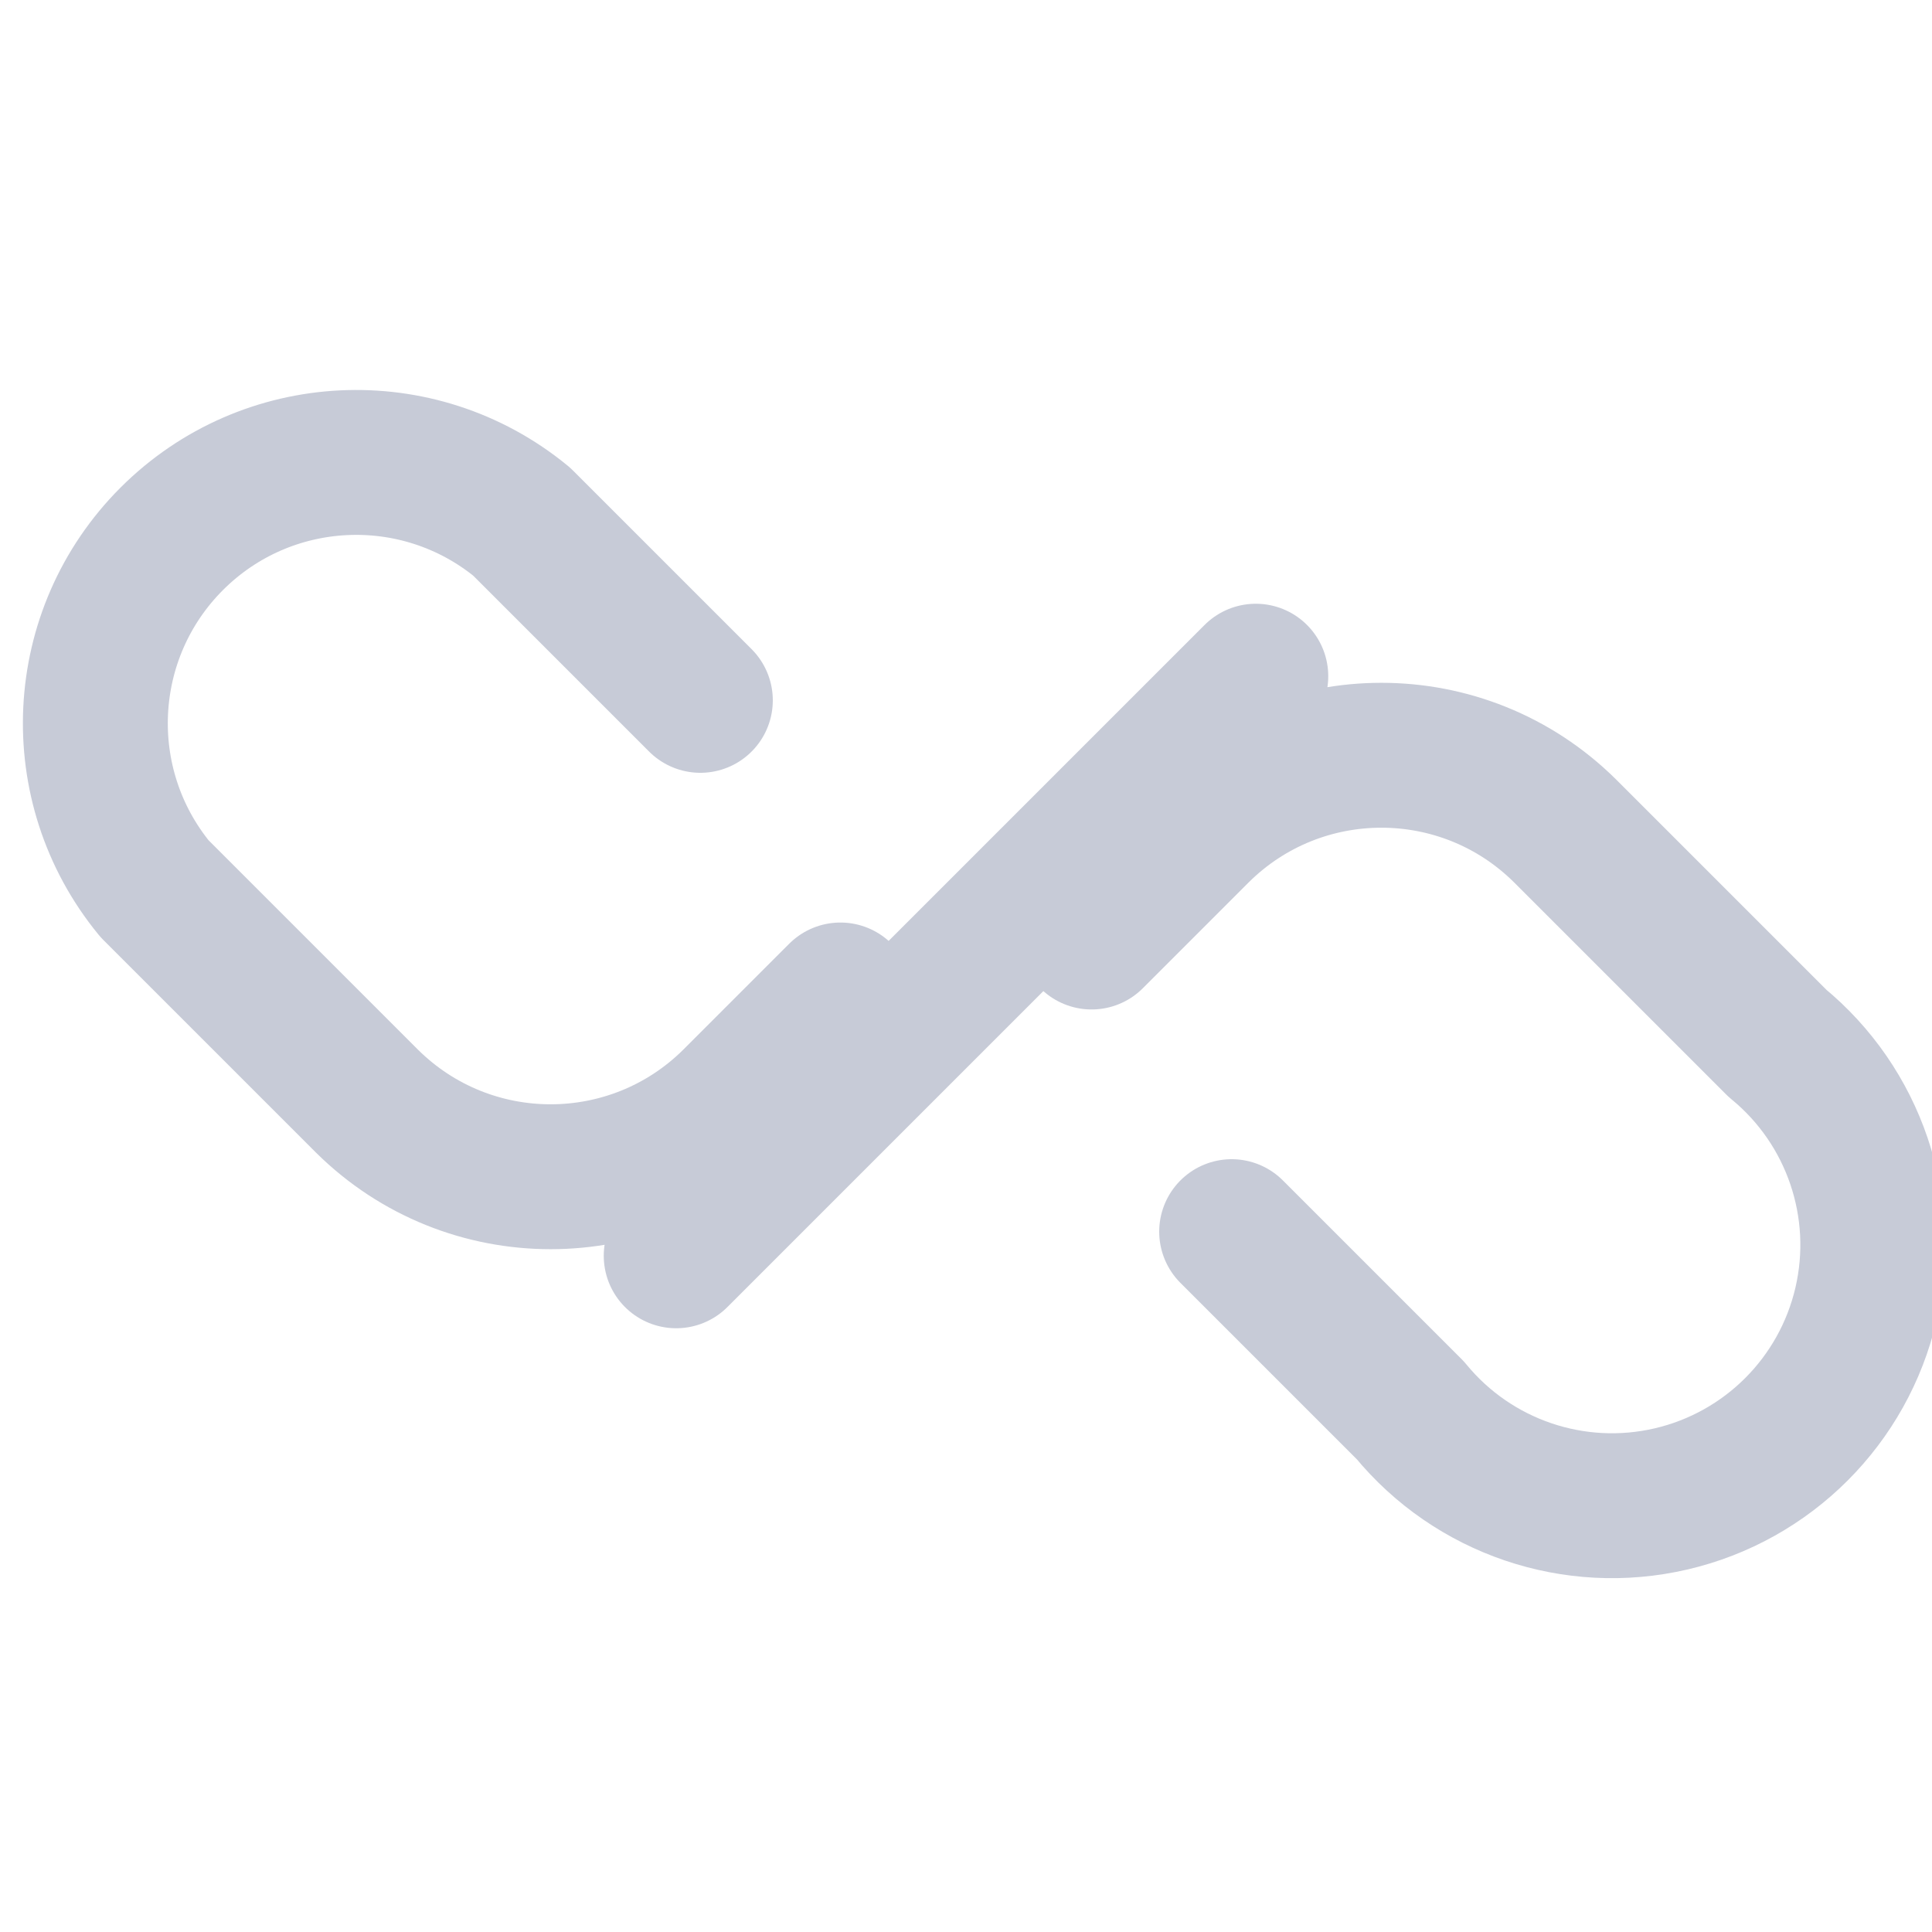
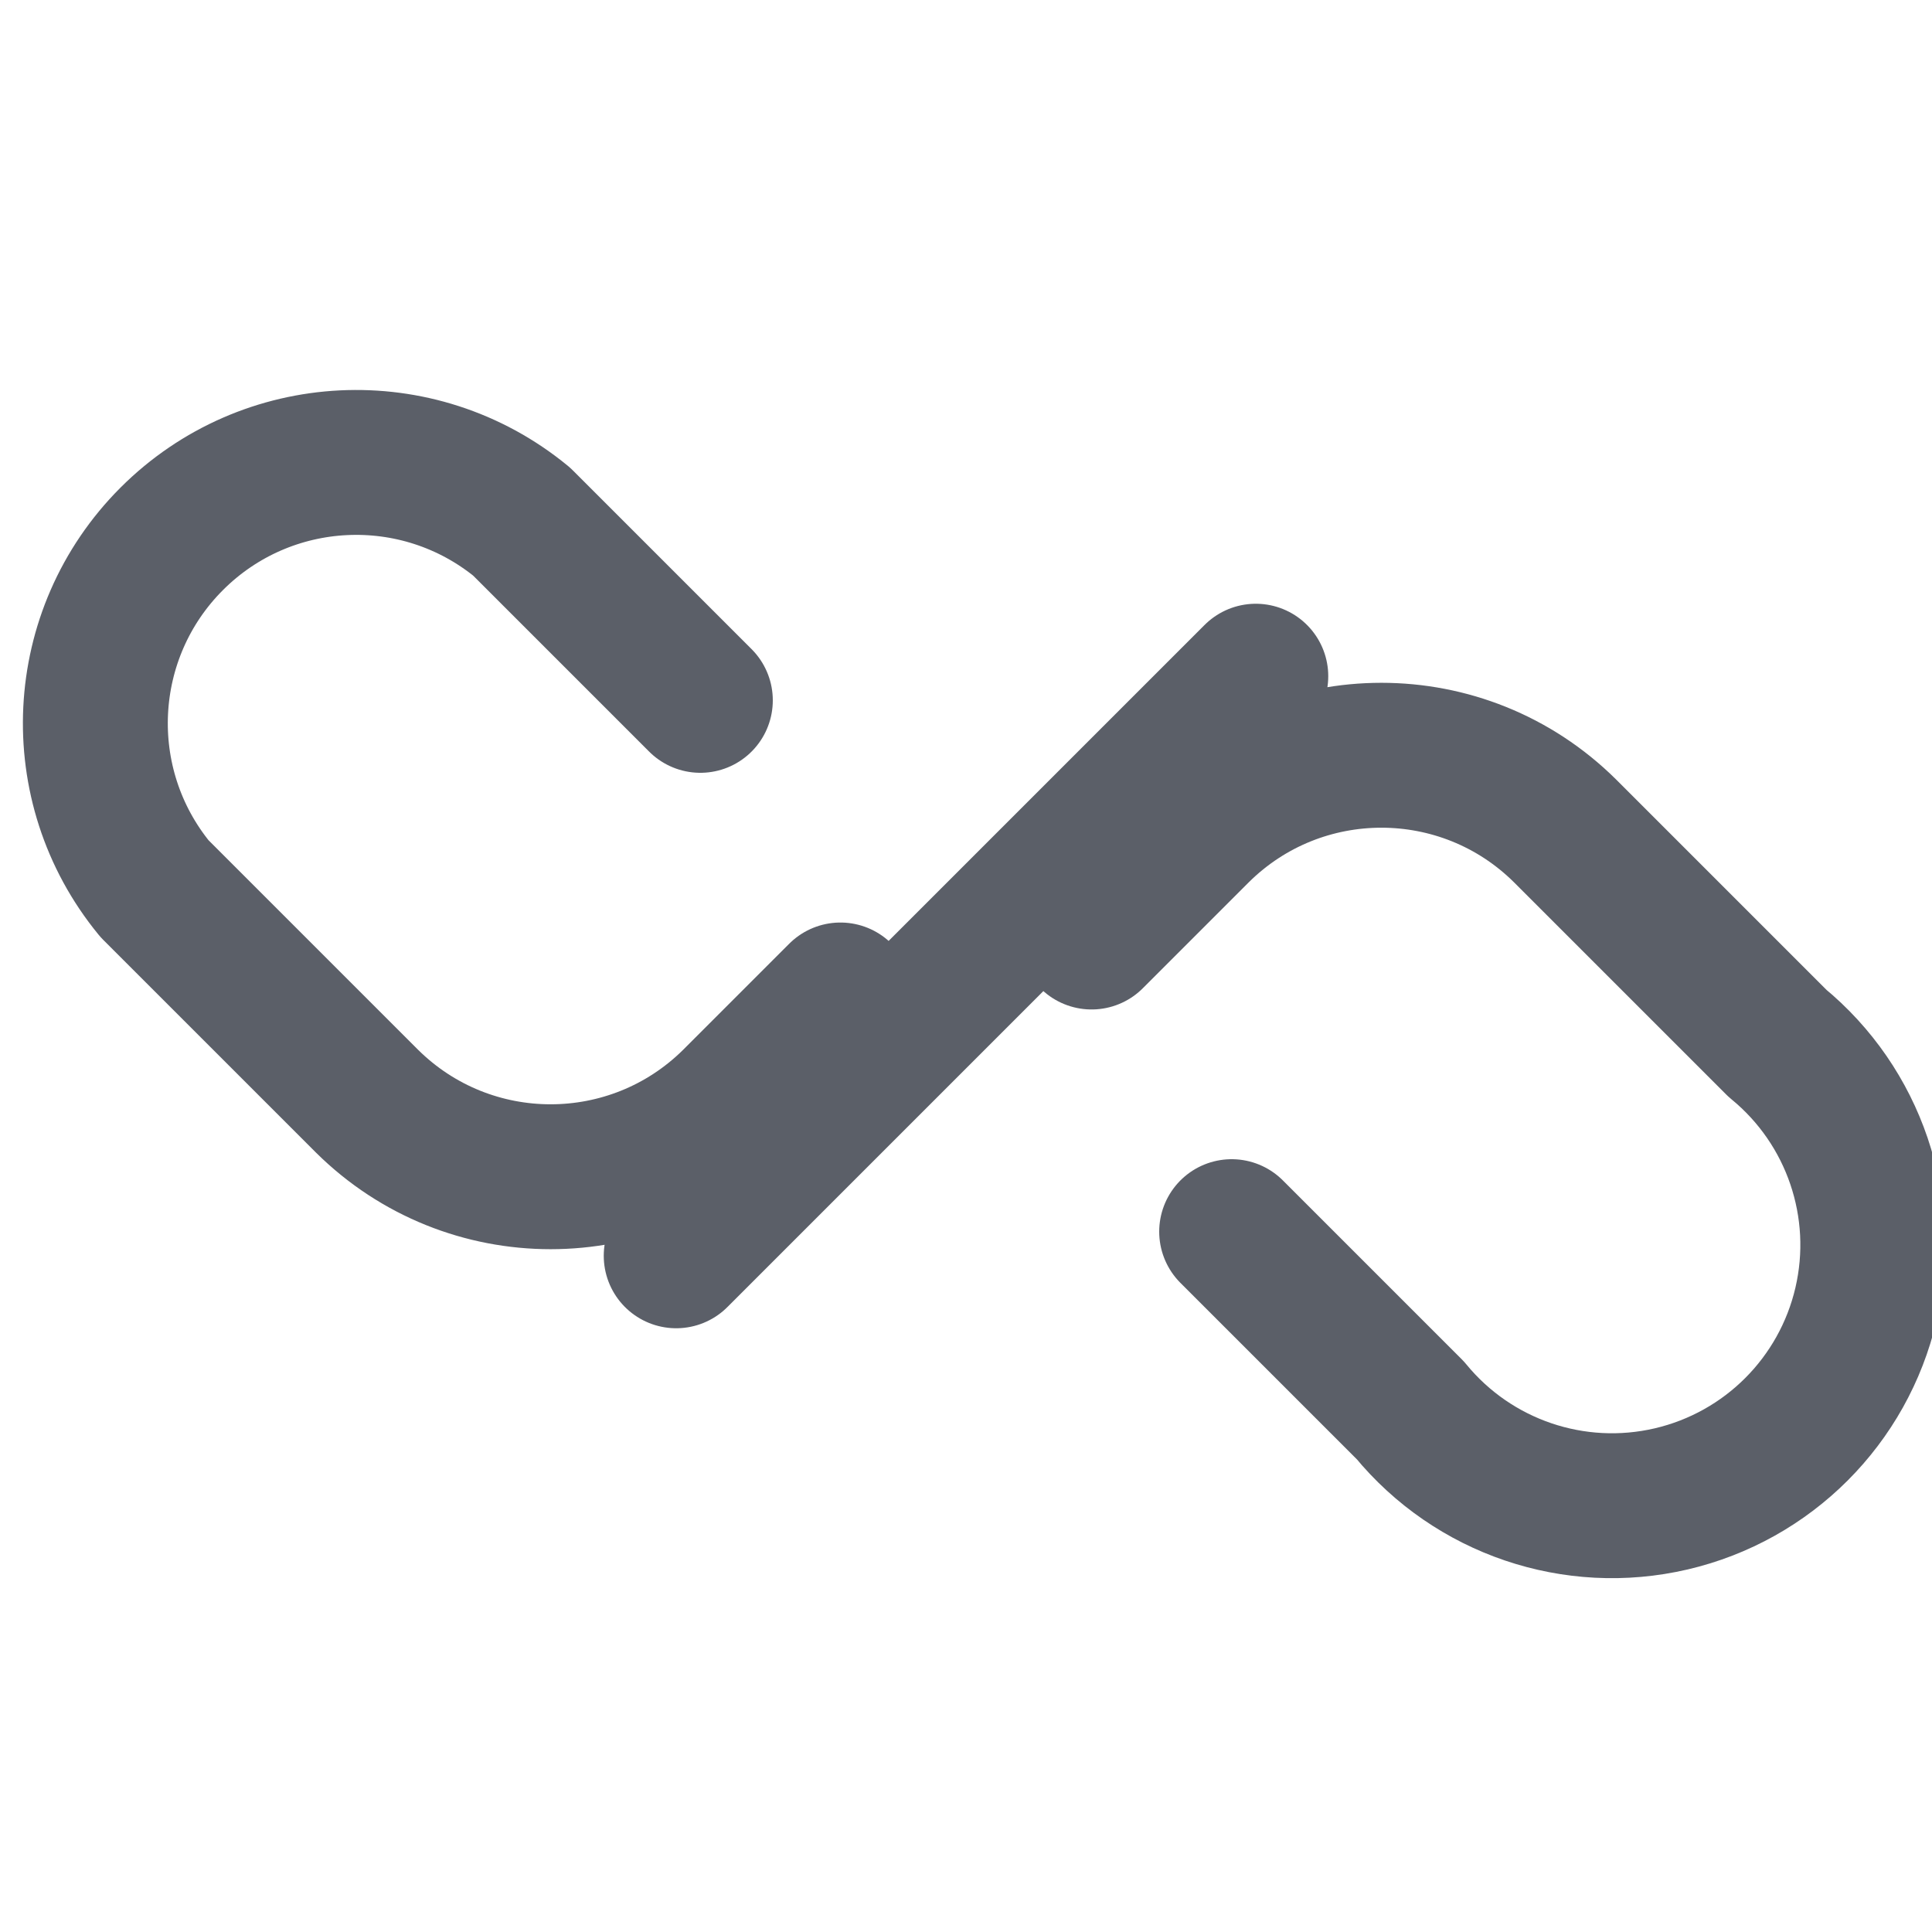
<svg xmlns="http://www.w3.org/2000/svg" width="20" height="20" viewBox="0 0 20 20" fill="none">
-   <path d="M7.25 7.25 5.4 5.4a2.7 2.7 0 0 0-3.8 3.8l2.2 2.2a2.7 2.7 0 0 0 3.8 0l1.1-1.1M12.75 12.75l1.85 1.85a2.7 2.7 0 1 0 3.8-3.8l-2.2-2.2a2.7 2.7 0 0 0-3.8 0l-1.1 1.1M7 13l6-6" stroke="#C7CBD7" stroke-width="1.5" stroke-linecap="round" stroke-linejoin="round" />
+   <path d="M7.25 7.25 5.4 5.4a2.7 2.7 0 0 0-3.8 3.8l2.2 2.2a2.7 2.7 0 0 0 3.8 0l1.1-1.1M12.75 12.75l1.85 1.85a2.7 2.7 0 1 0 3.8-3.8l-2.2-2.2a2.7 2.7 0 0 0-3.8 0l-1.1 1.1M7 13l6-6" stroke="#5B5F68" stroke-width="1.5" stroke-linecap="round" stroke-linejoin="round" />
</svg>
